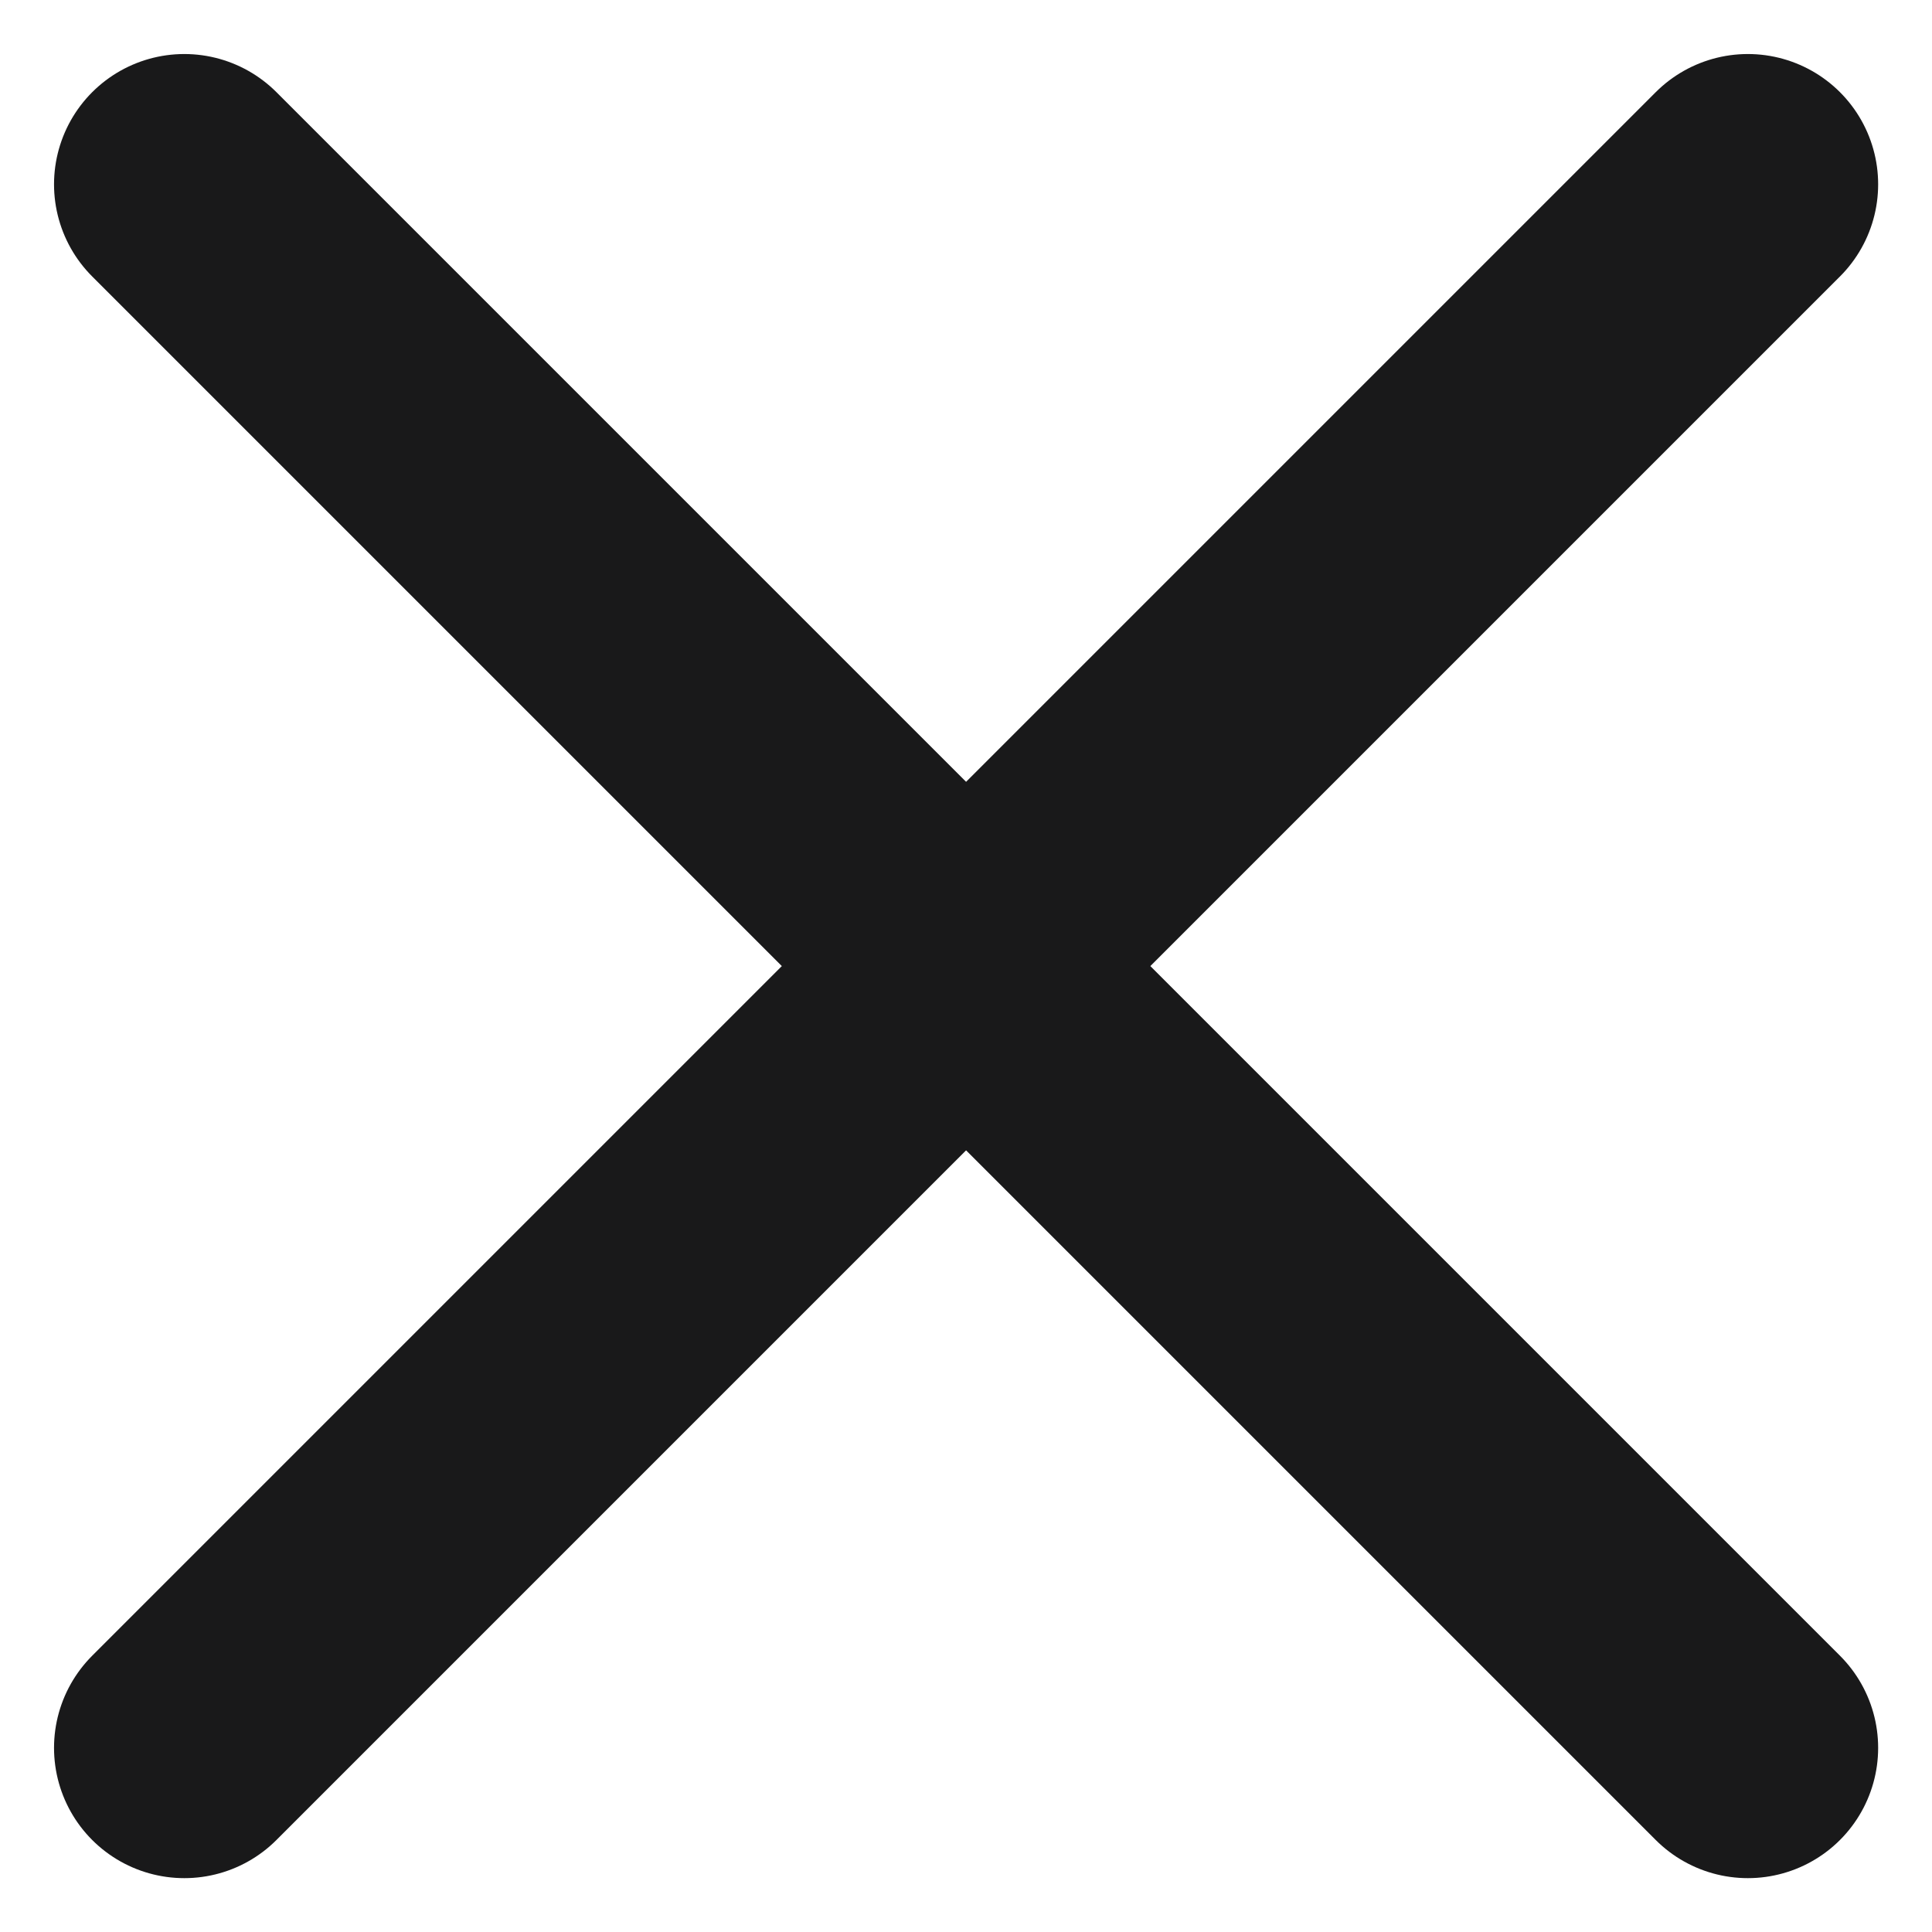
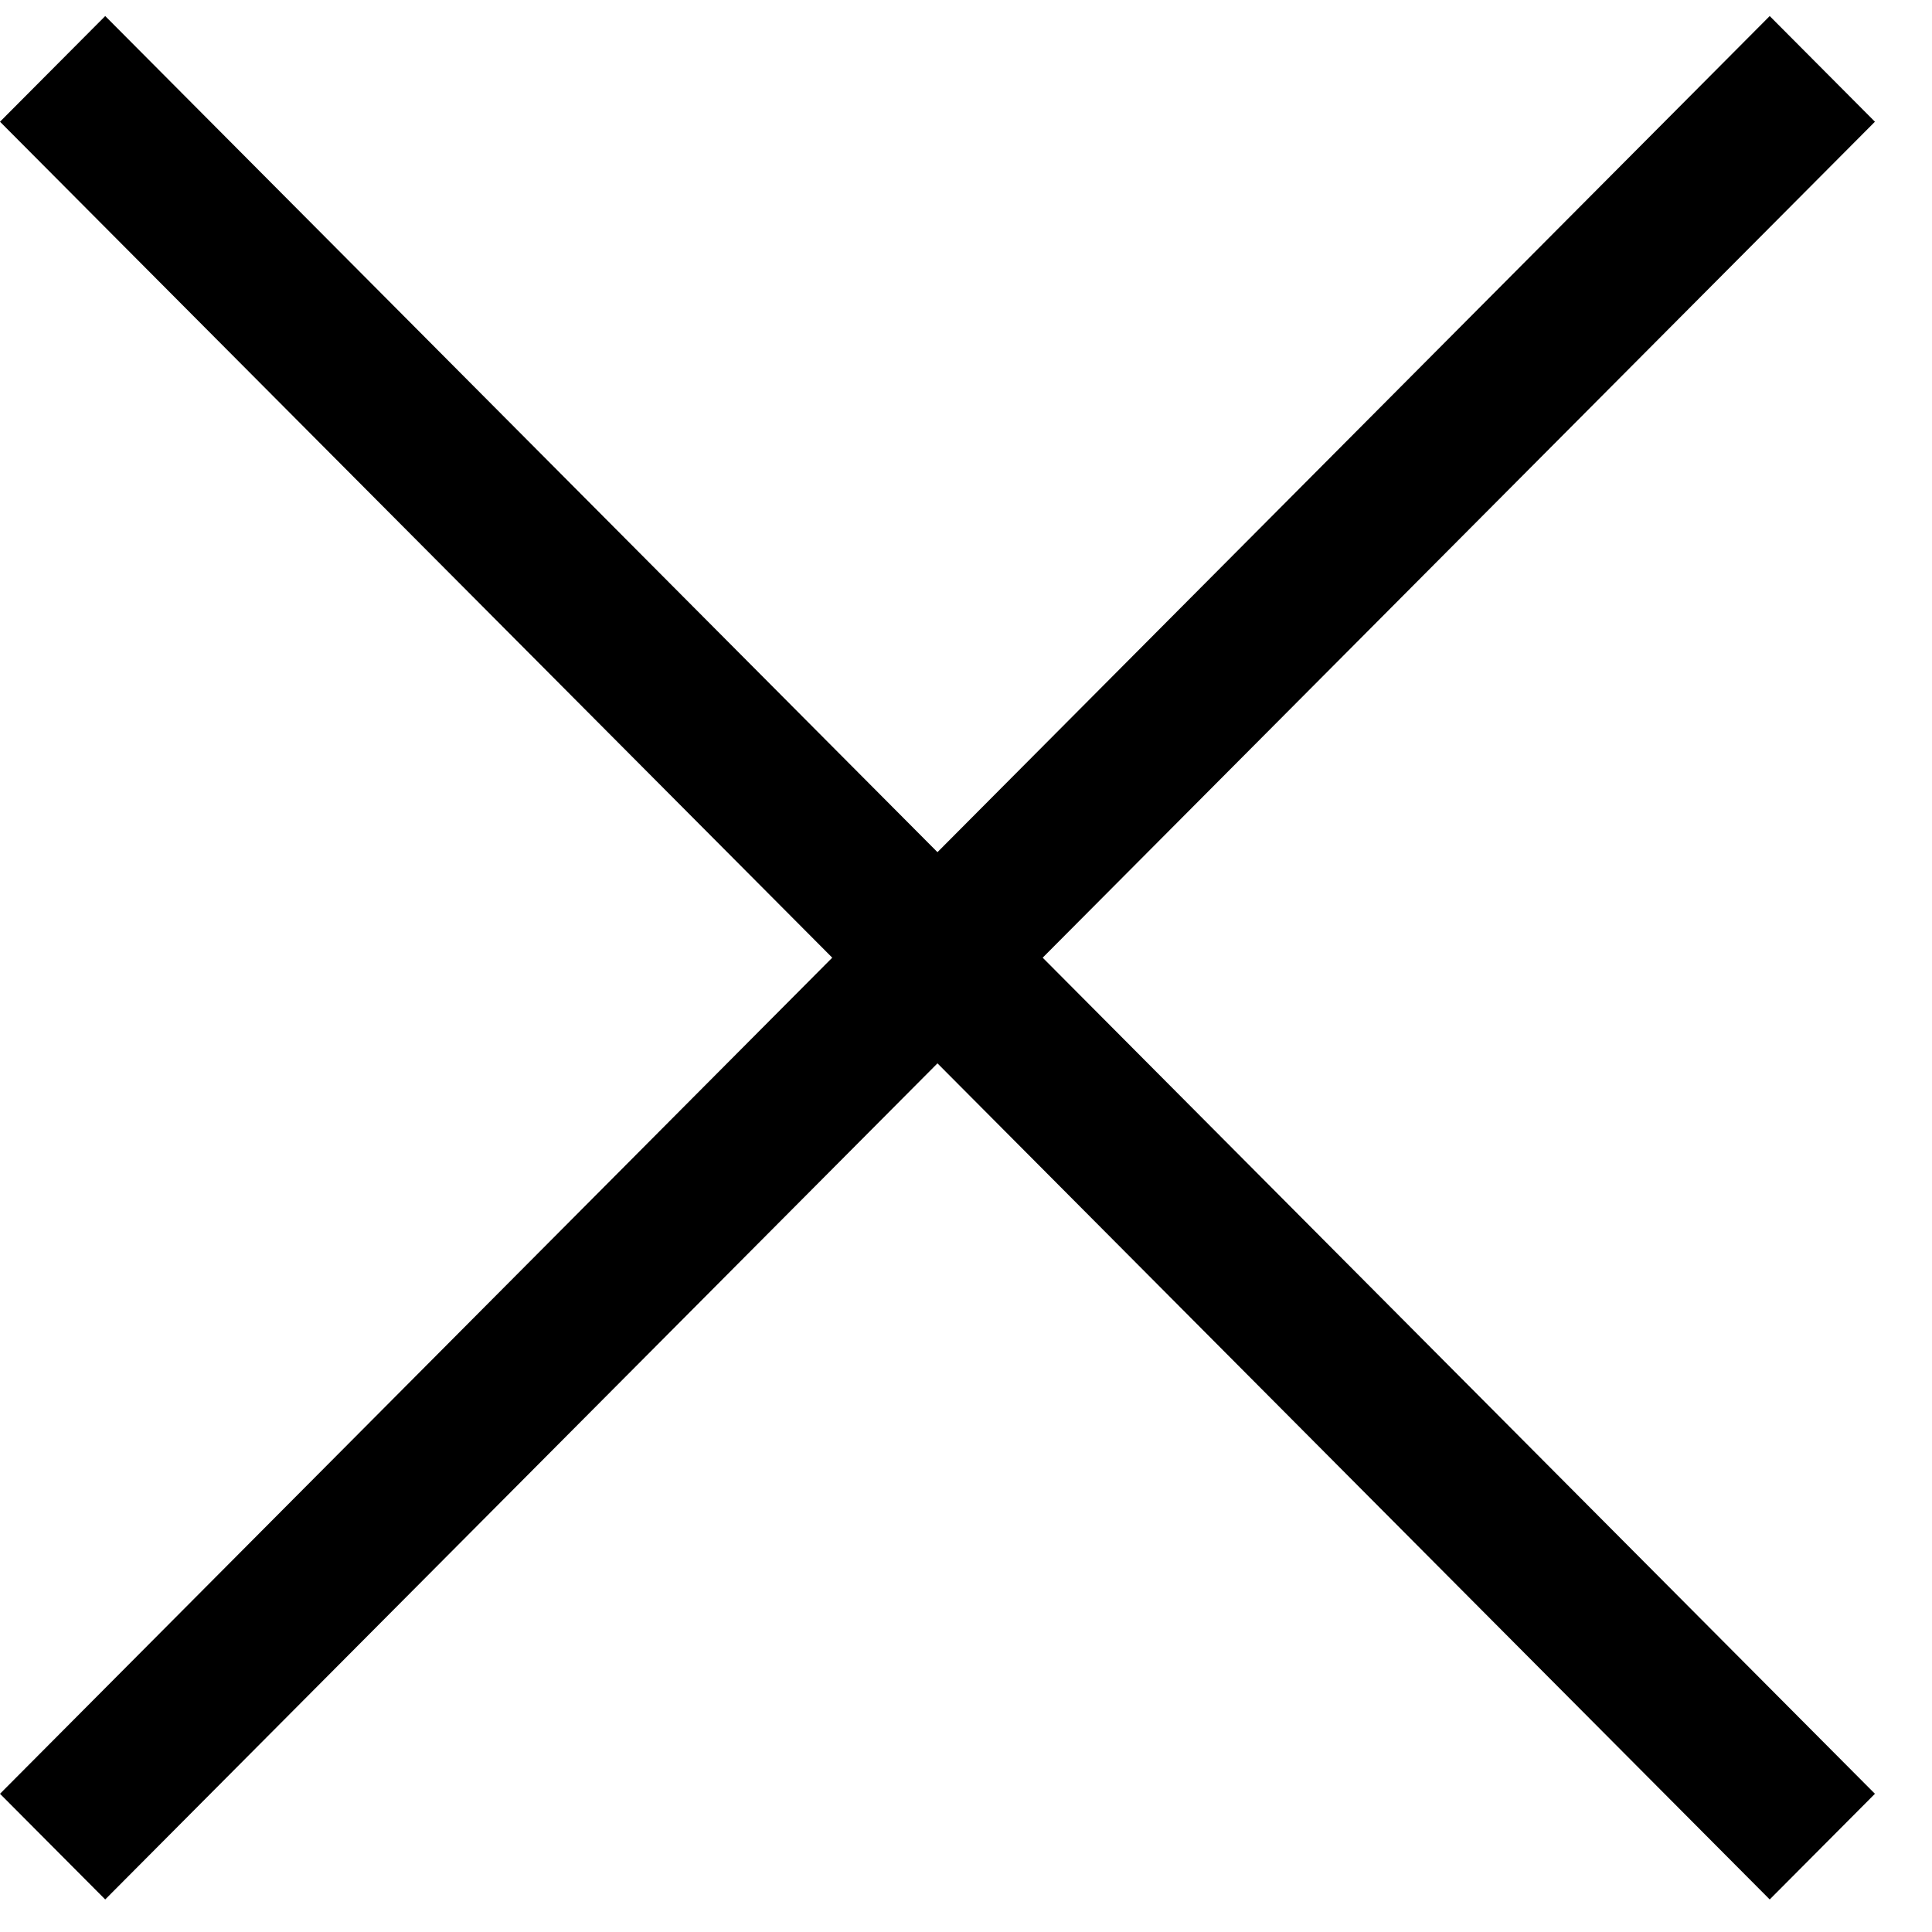
- <svg xmlns="http://www.w3.org/2000/svg" width="11.121" height="11.121" viewBox="0 0 11.121 11.121">
-   <path id="icon-close" d="M10,1.5l-9,9m9,0-9-9" transform="translate(0.061 -0.439)" fill="none" stroke="#19191a" stroke-linecap="round" stroke-width="1.5" />
+ <svg xmlns="http://www.w3.org/2000/svg" width="13" height="13" viewBox="0 0 13 13" fill="none">
+   <path d="M0.708 12.781L0 12.07L5.6 6.444L0 0.819L0.708 0.108L6.308 5.734L11.908 0.108L12.616 0.819L7.016 6.444L12.616 12.07L11.908 12.781L6.308 7.155L0.708 12.781Z" fill="black" />
</svg>
